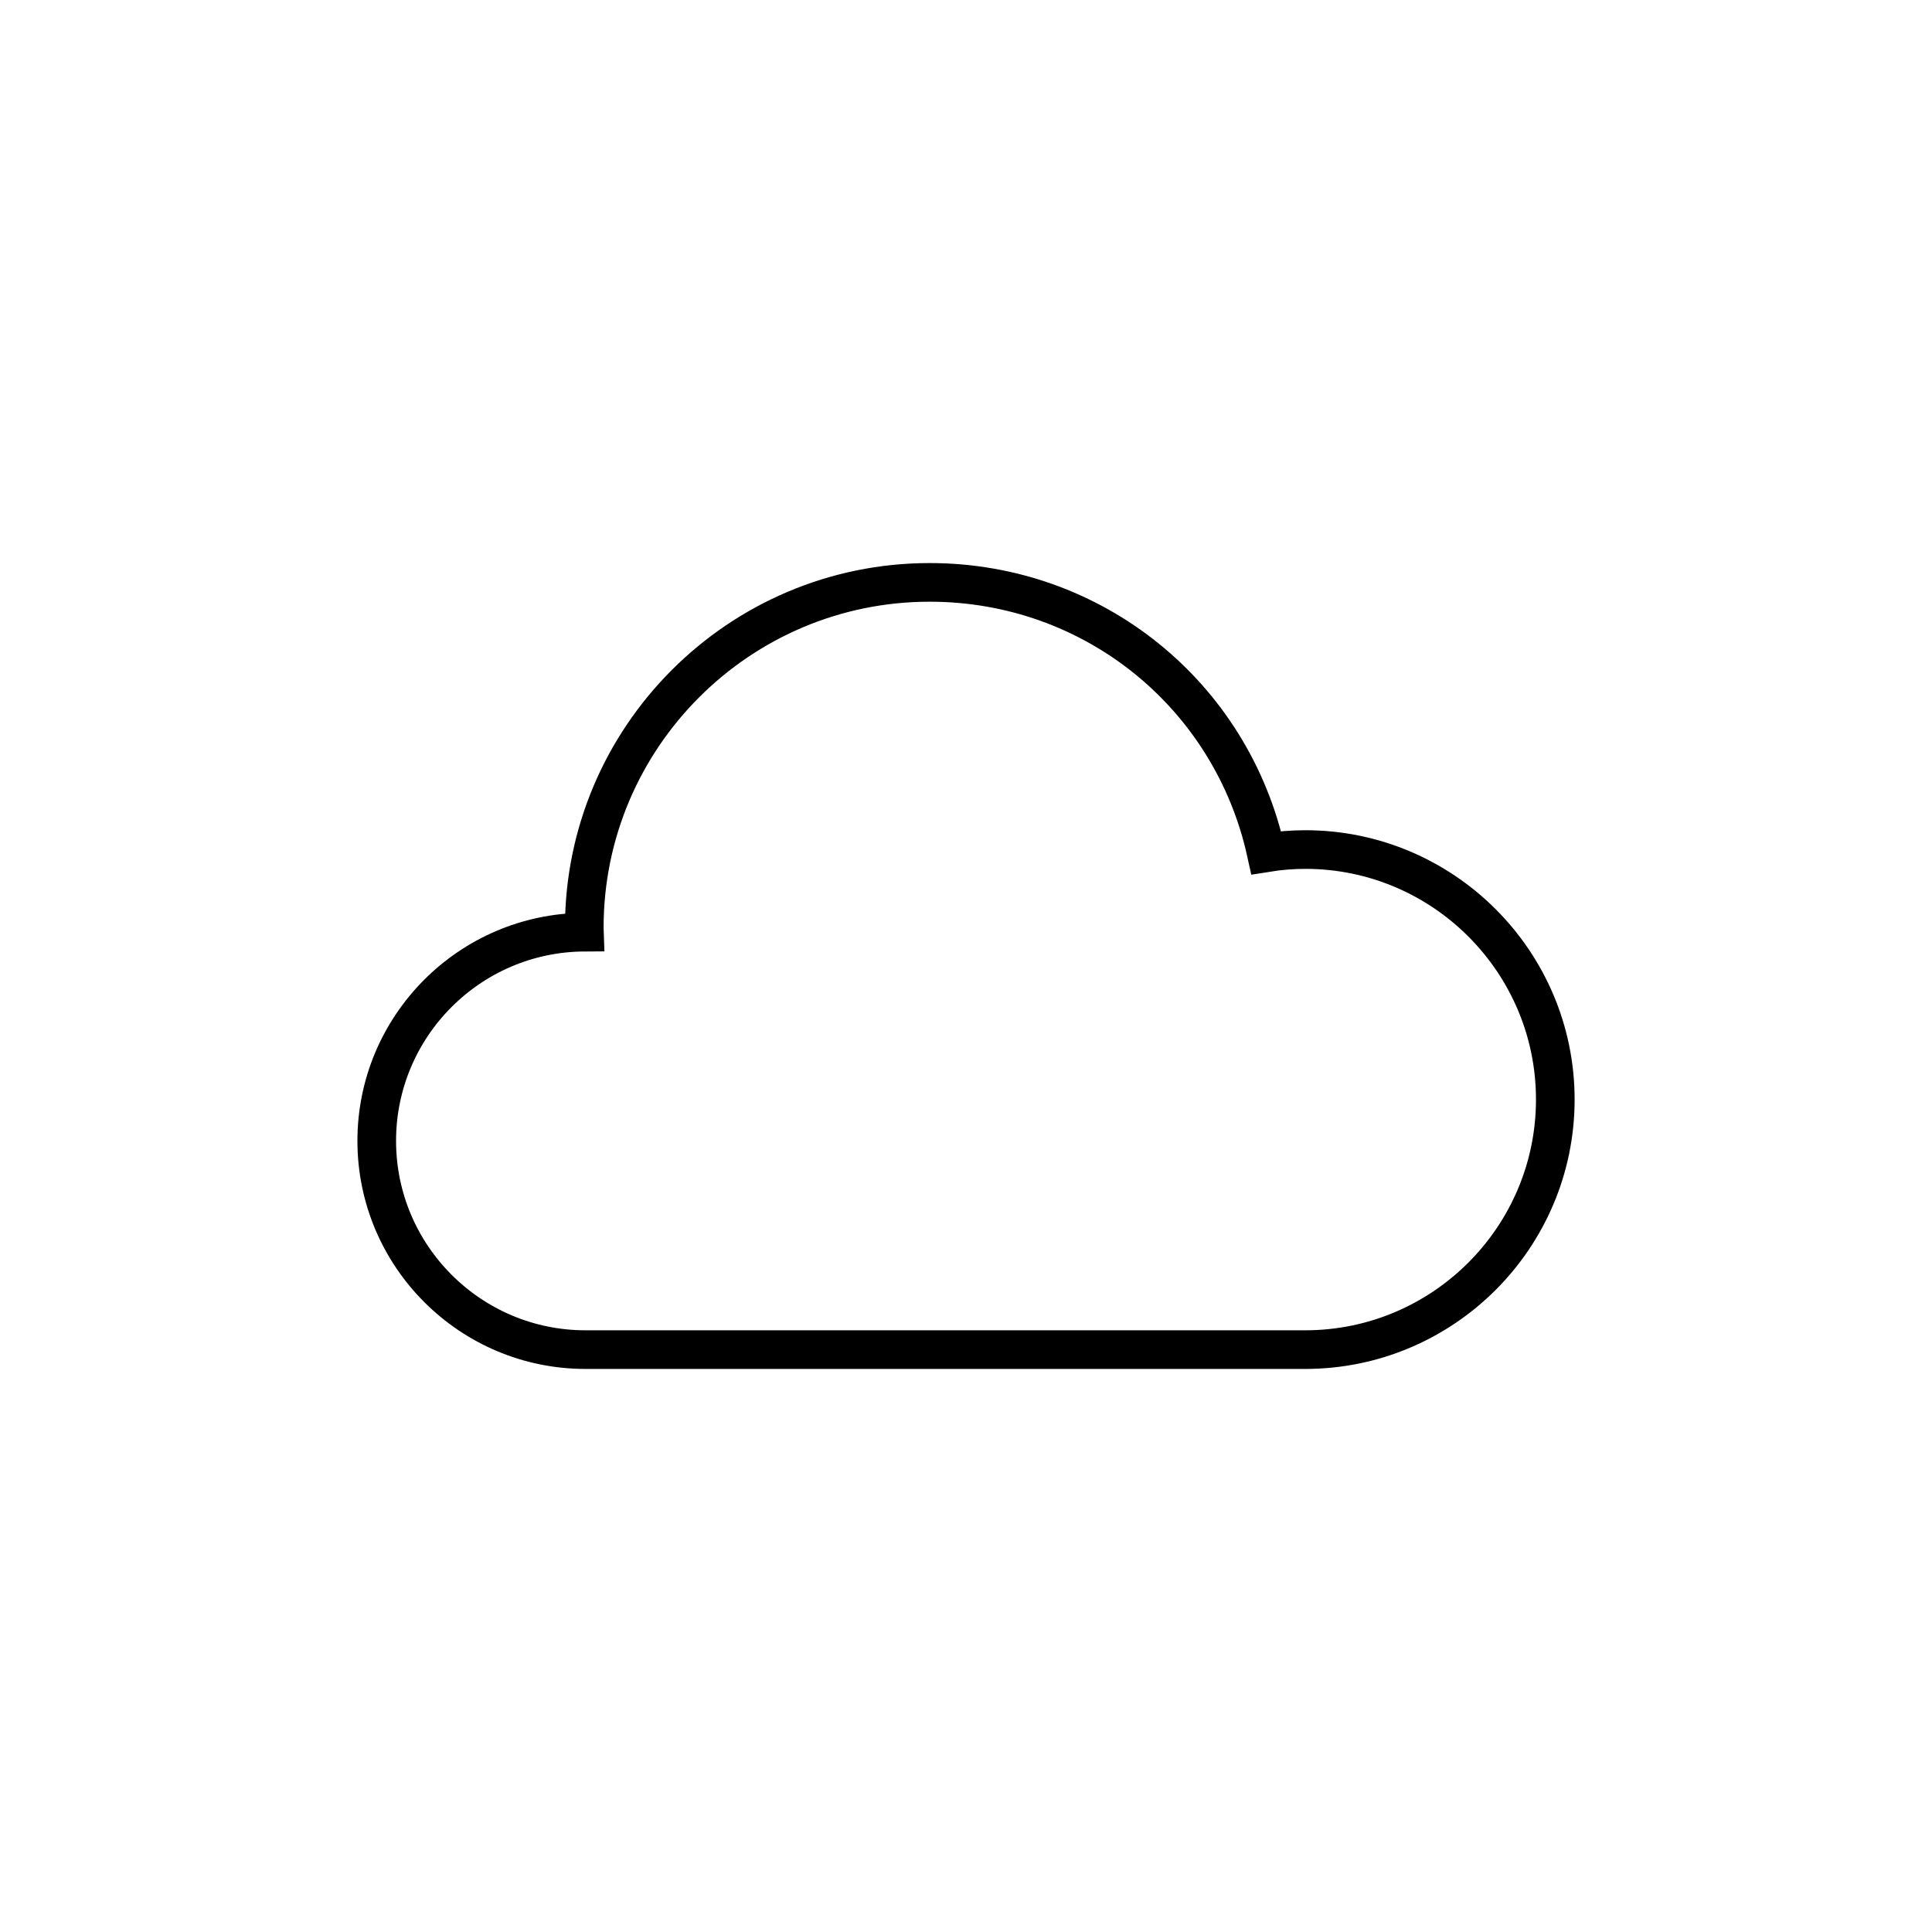
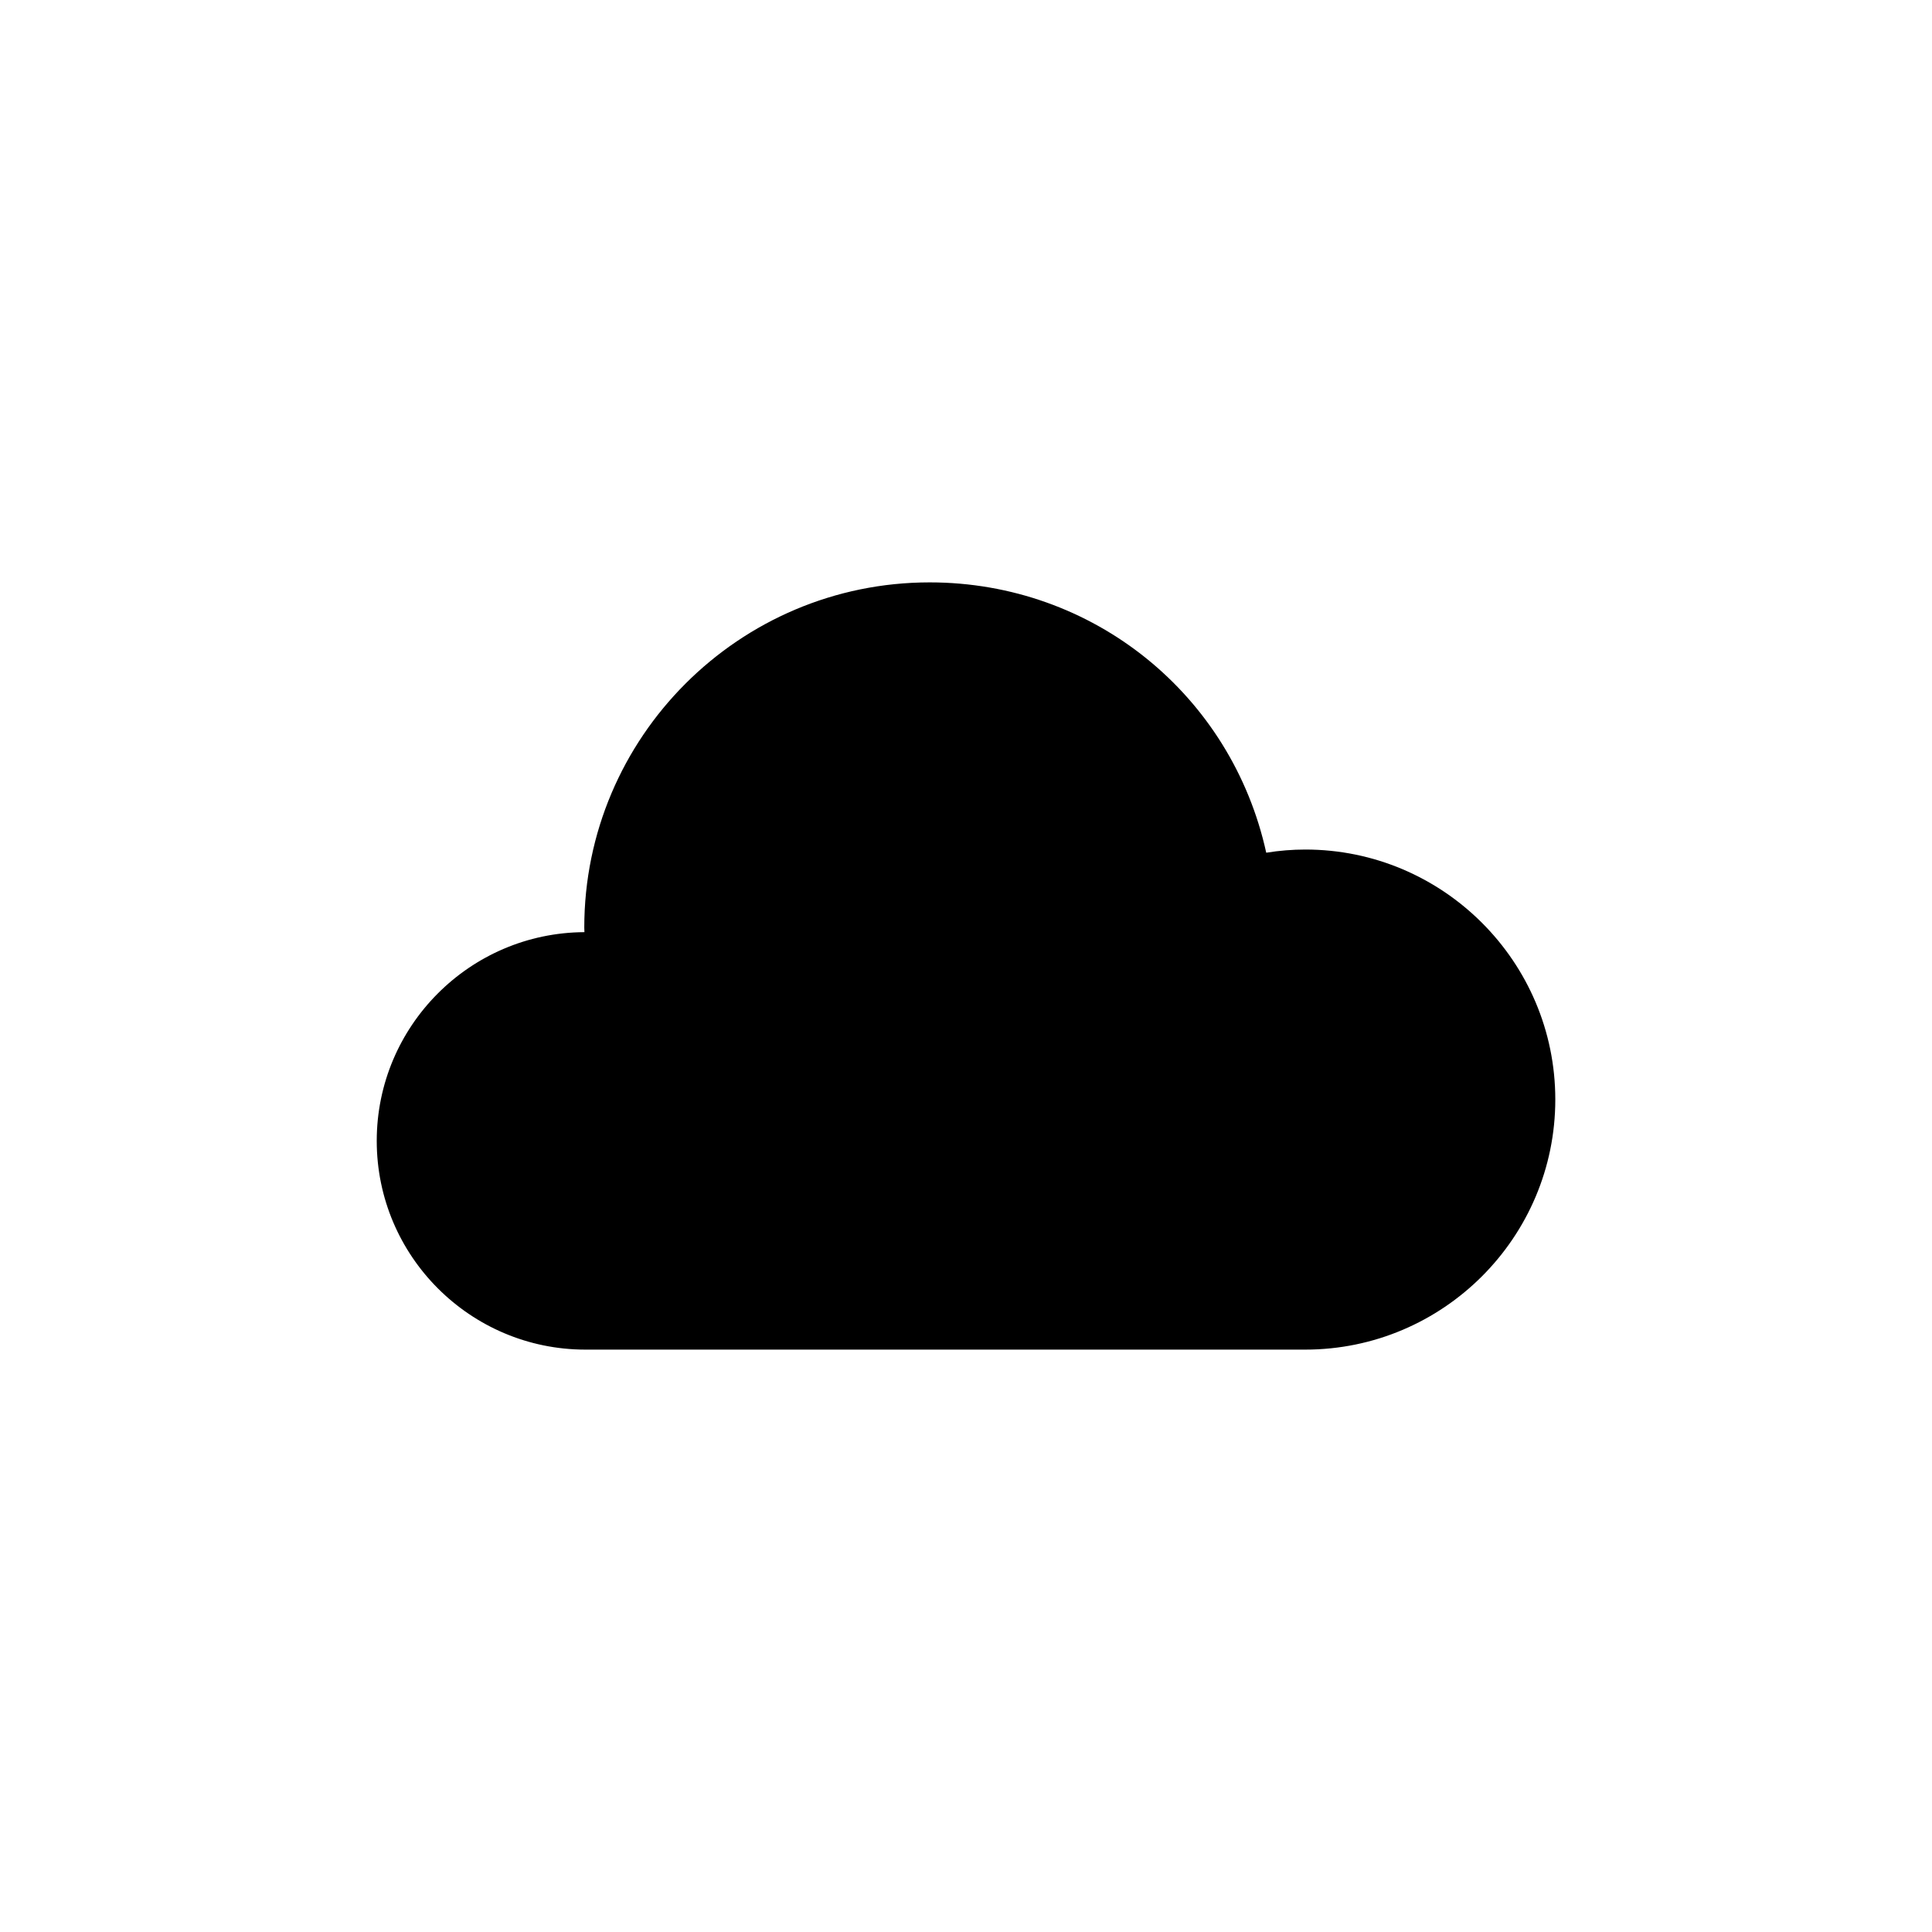
- <svg xmlns="http://www.w3.org/2000/svg" version="1.1" id="Layer_1" x="0px" y="0px" width="50px" height="50px" viewBox="0 0 50 50" enable-background="new 0 0 50 50" xml:space="preserve">
-   <path fill="none" stroke="#000000" stroke-miterlimit="10" d="M15.121,24.006c0-4.926,4.008-8.934,8.938-8.934  c4.234,0,7.813,2.91,8.711,6.996c0.34-0.055,0.68-0.082,1.012-0.082c3.566,0,6.469,2.902,6.469,6.469  c0,3.57-2.902,6.473-6.473,6.473H15.152c-2.98,0-5.402-2.422-5.402-5.402c0-2.969,2.406-5.387,5.375-5.402L15.121,24.006z" />
+ <svg viewBox="0 0 50 50">
+   <path d="M15.121,24.006c0-4.926,4.008-8.934,8.938-8.934c4.234,0,7.813,2.91,8.711,6.996c0.34-0.055,0.68-0.082,1.012-0.082c3.566,0,6.469,2.902,6.469,6.469c0,3.57-2.902,6.473-6.473,6.473H15.152c-2.98,0-5.402-2.422-5.402-5.402c0-2.969,2.406-5.387,5.375-5.402L15.121,24.006z" />
</svg>
